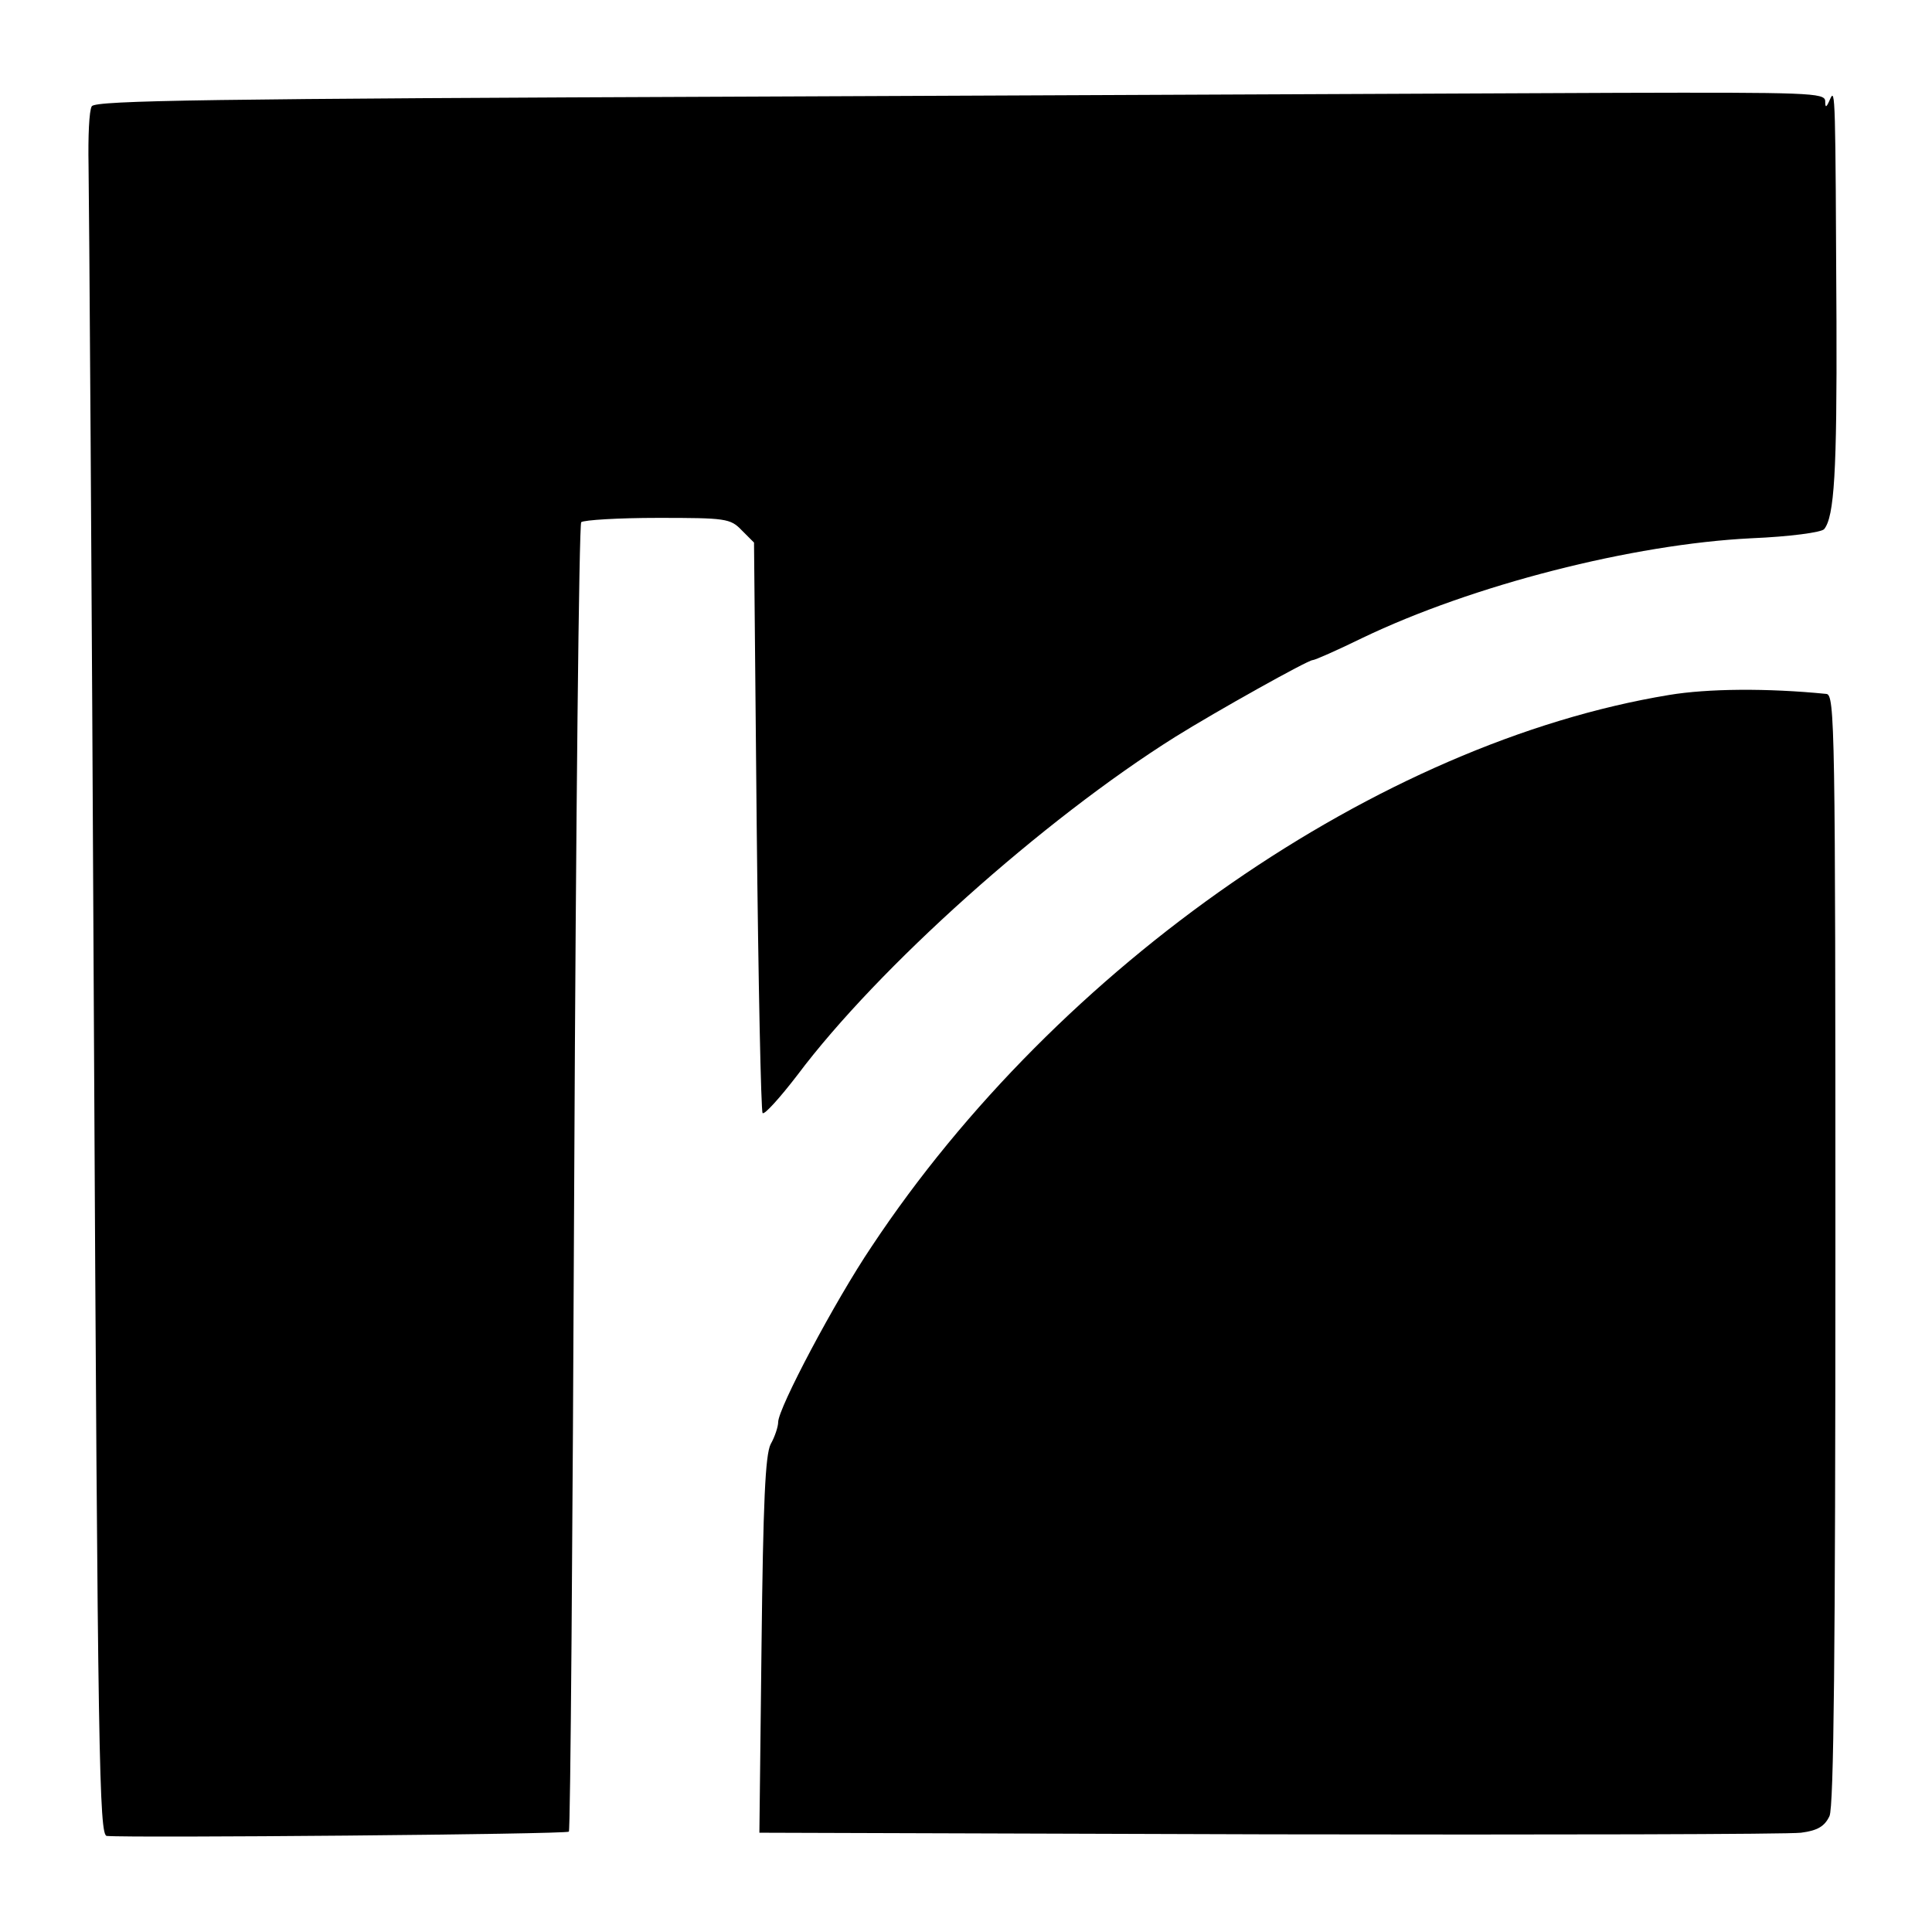
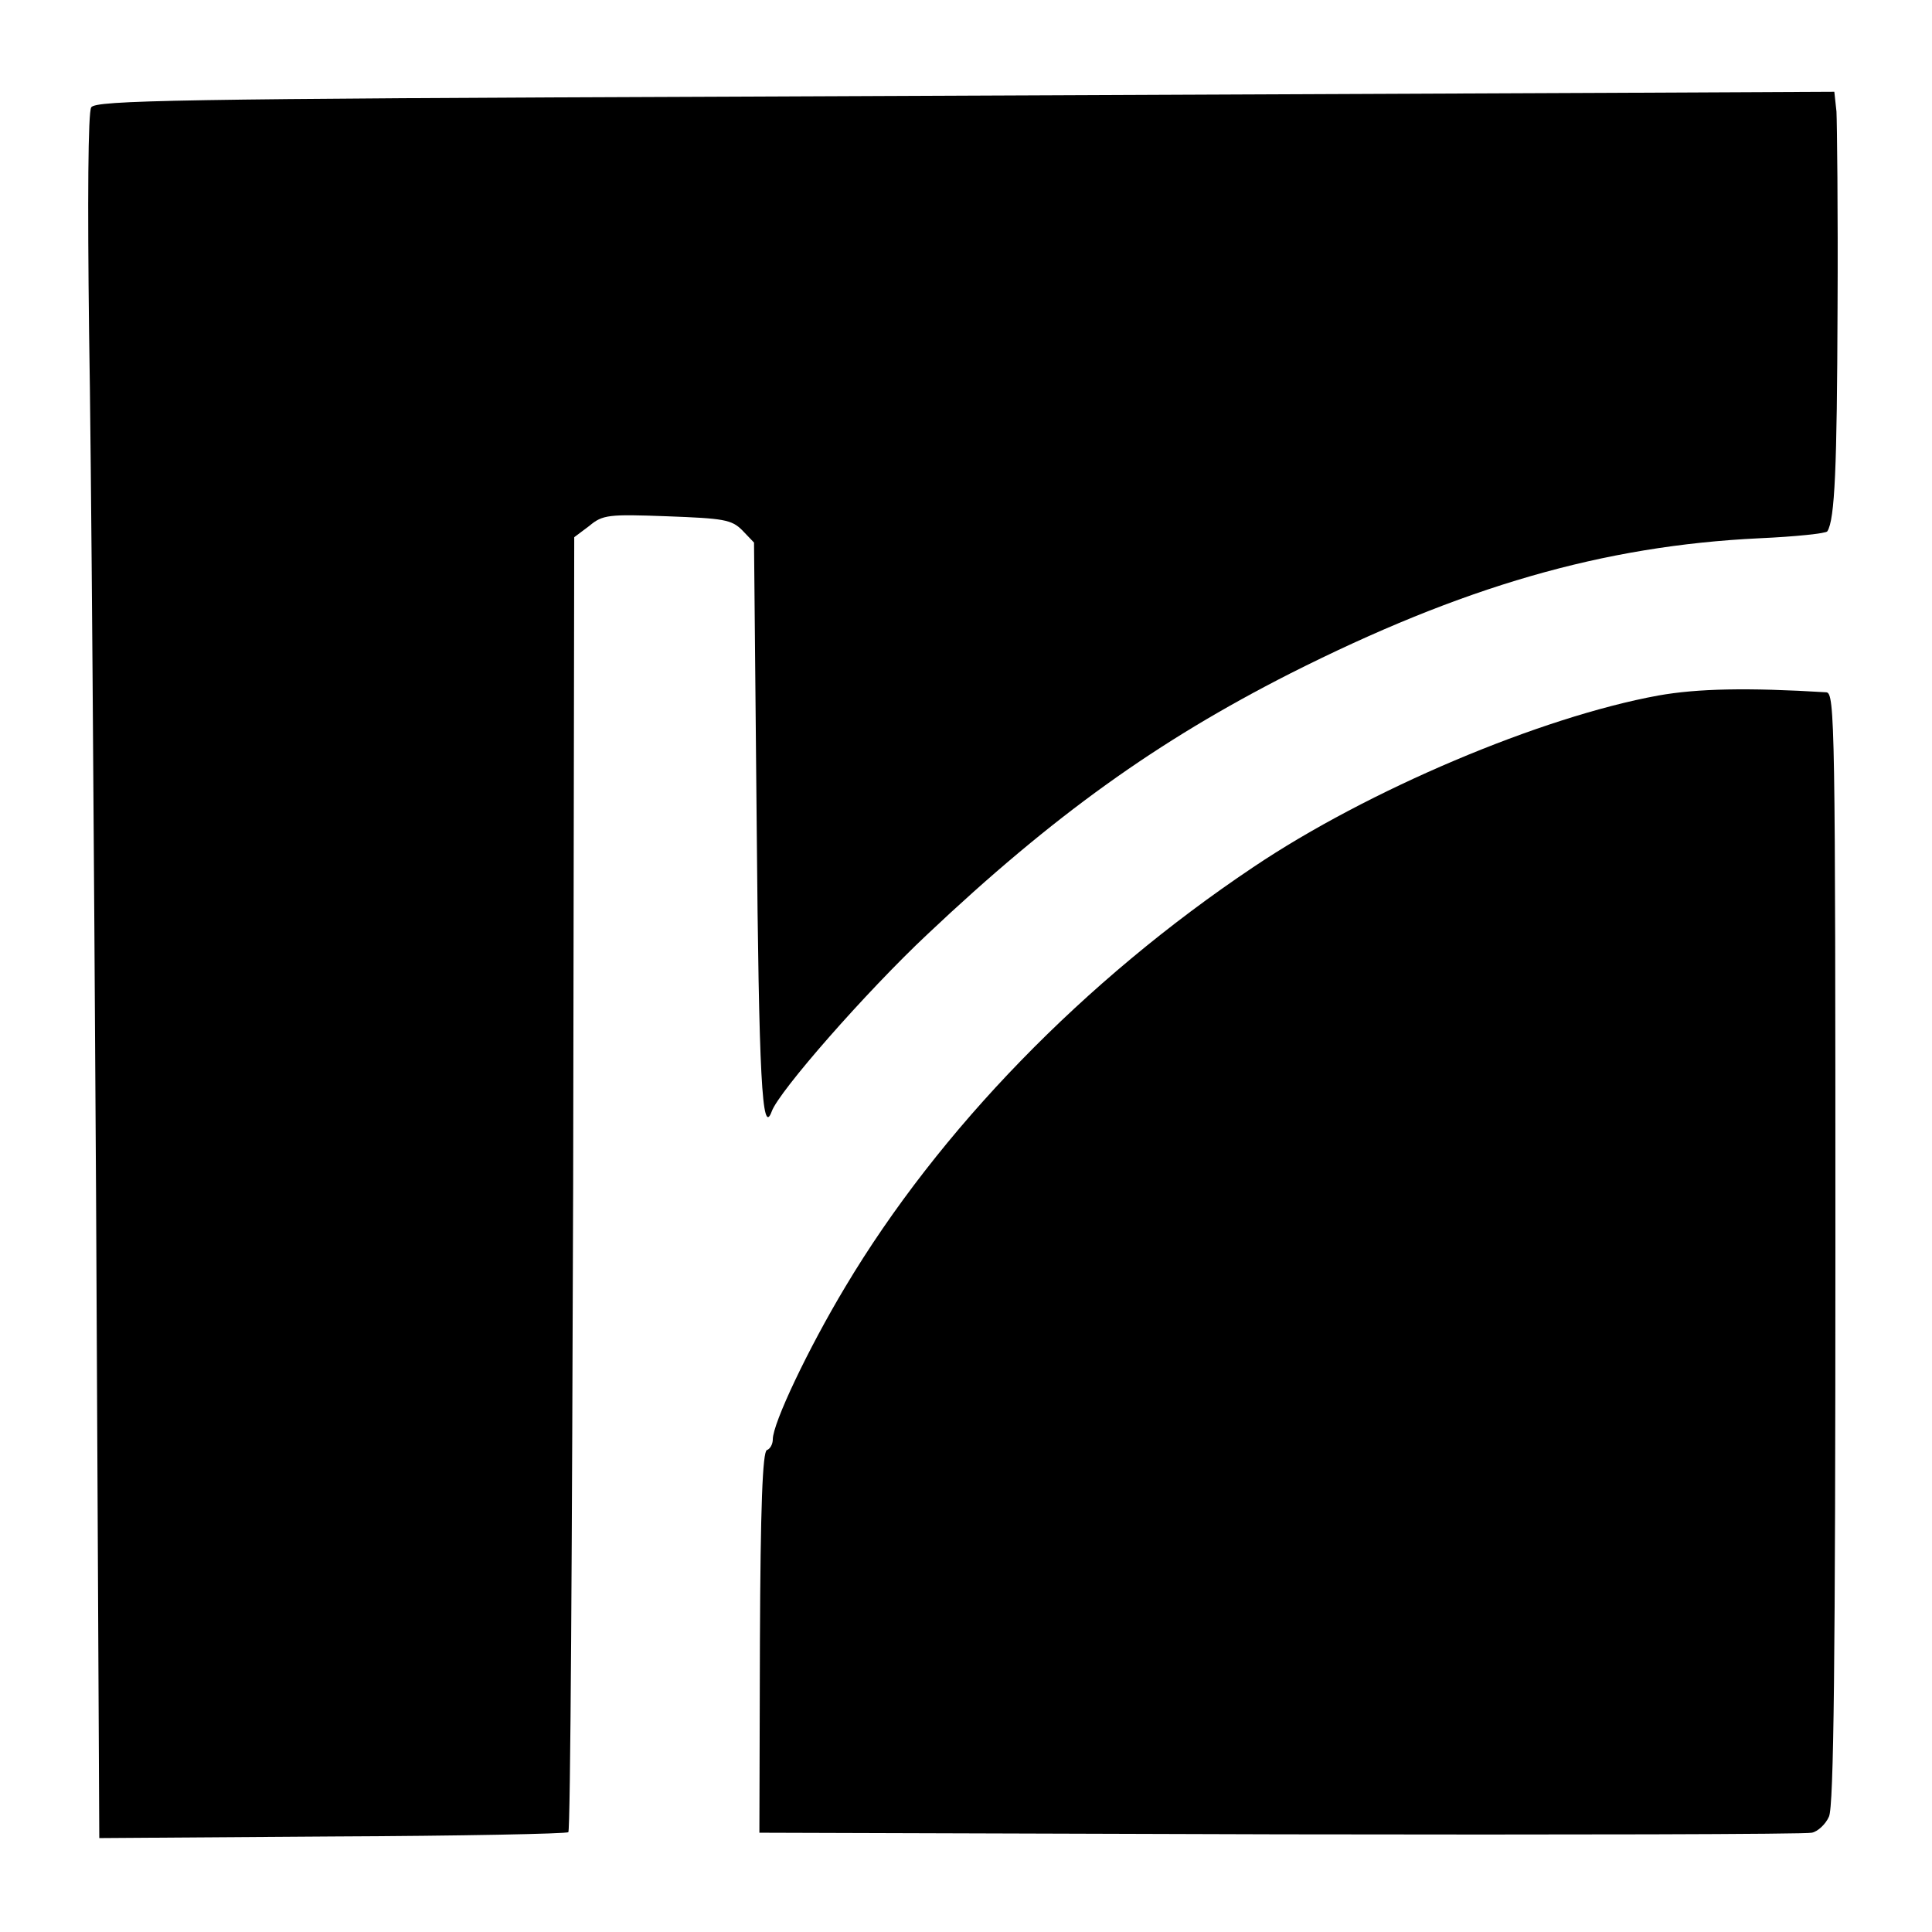
<svg xmlns="http://www.w3.org/2000/svg" version="1.0" width="360pt" height="360pt" viewBox="0 0 360 360" preserveAspectRatio="xMidYMid meet">
  <g transform="translate(0,360) scale(0.1,-0.1)" fill="#000000" stroke="none">
-     <path d="M1402 3420 c-1009 -4 -1224 -7 -1231 -18 -5 -8 -7 -57 -6 -110 1 -54 6 -775 10 -1604 7 -1370 10 -1508 24 -1509 46 -4 857 3 861 8 3 2 7 551 10 1218 3 667 9 1217 13 1222 5 4 69 8 143 8 126 0 135 -1 156 -23 l23 -23 5 -528 c3 -291 8 -532 11 -535 3 -4 32 28 65 71 150 200 457 475 704 630 77 48 247 143 256 143 4 0 45 18 92 41 206 99 504 175 725 186 72 3 131 11 136 17 19 23 24 108 23 386 -2 422 -2 438 -12 415 -7 -16 -9 -17 -9 -3 -1 15 -32 16 -388 15 -214 -1 -938 -4 -1611 -7z" />
-     <path d="M3110 2305 c-540 -89 -1138 -503 -1486 -1028 -68 -101 -174 -301 -174 -327 0 -8 -6 -27 -14 -41 -10 -20 -14 -108 -17 -375 l-4 -349 950 -3 c523 -1 968 0 991 3 31 4 44 12 53 31 8 18 11 305 11 1057 0 976 -1 1033 -17 1034 -110 11 -221 10 -293 -2z" />
+     <path d="M1382 3420 c-1055 -4 -1204 -7 -1212 -20 -6 -9 -7 -173 -4 -420 4 -223 9 -945 13 -1605 l6 -1200 434 3 c239 1 437 5 440 8 4 3 7 547 9 1209 l2 1204 28 21 c25 21 36 22 145 18 105 -4 120 -6 140 -26 l22 -23 5 -528 c4 -469 10 -581 28 -532 13 37 176 223 290 330 234 221 428 360 676 486 321 162 583 238 874 252 67 3 125 9 127 13 14 22 18 119 19 415 1 182 -1 347 -2 367 l-4 37 -416 -2 c-230 -1 -958 -4 -1620 -7z" />
+     <path d="M3090 2304 c-219 -40 -541 -176 -755 -320 -315 -211 -585 -489 -760 -782 -69 -115 -135 -254 -135 -284 0 -9 -5 -18 -11 -20 -8 -3 -12 -105 -13 -358 l-1 -355 970 -3 c534 -1 979 0 991 3 11 2 26 16 32 30 9 19 12 291 12 1060 0 977 -1 1034 -17 1035 -147 9 -240 7 -313 -6z" />
  </g>
</svg>
